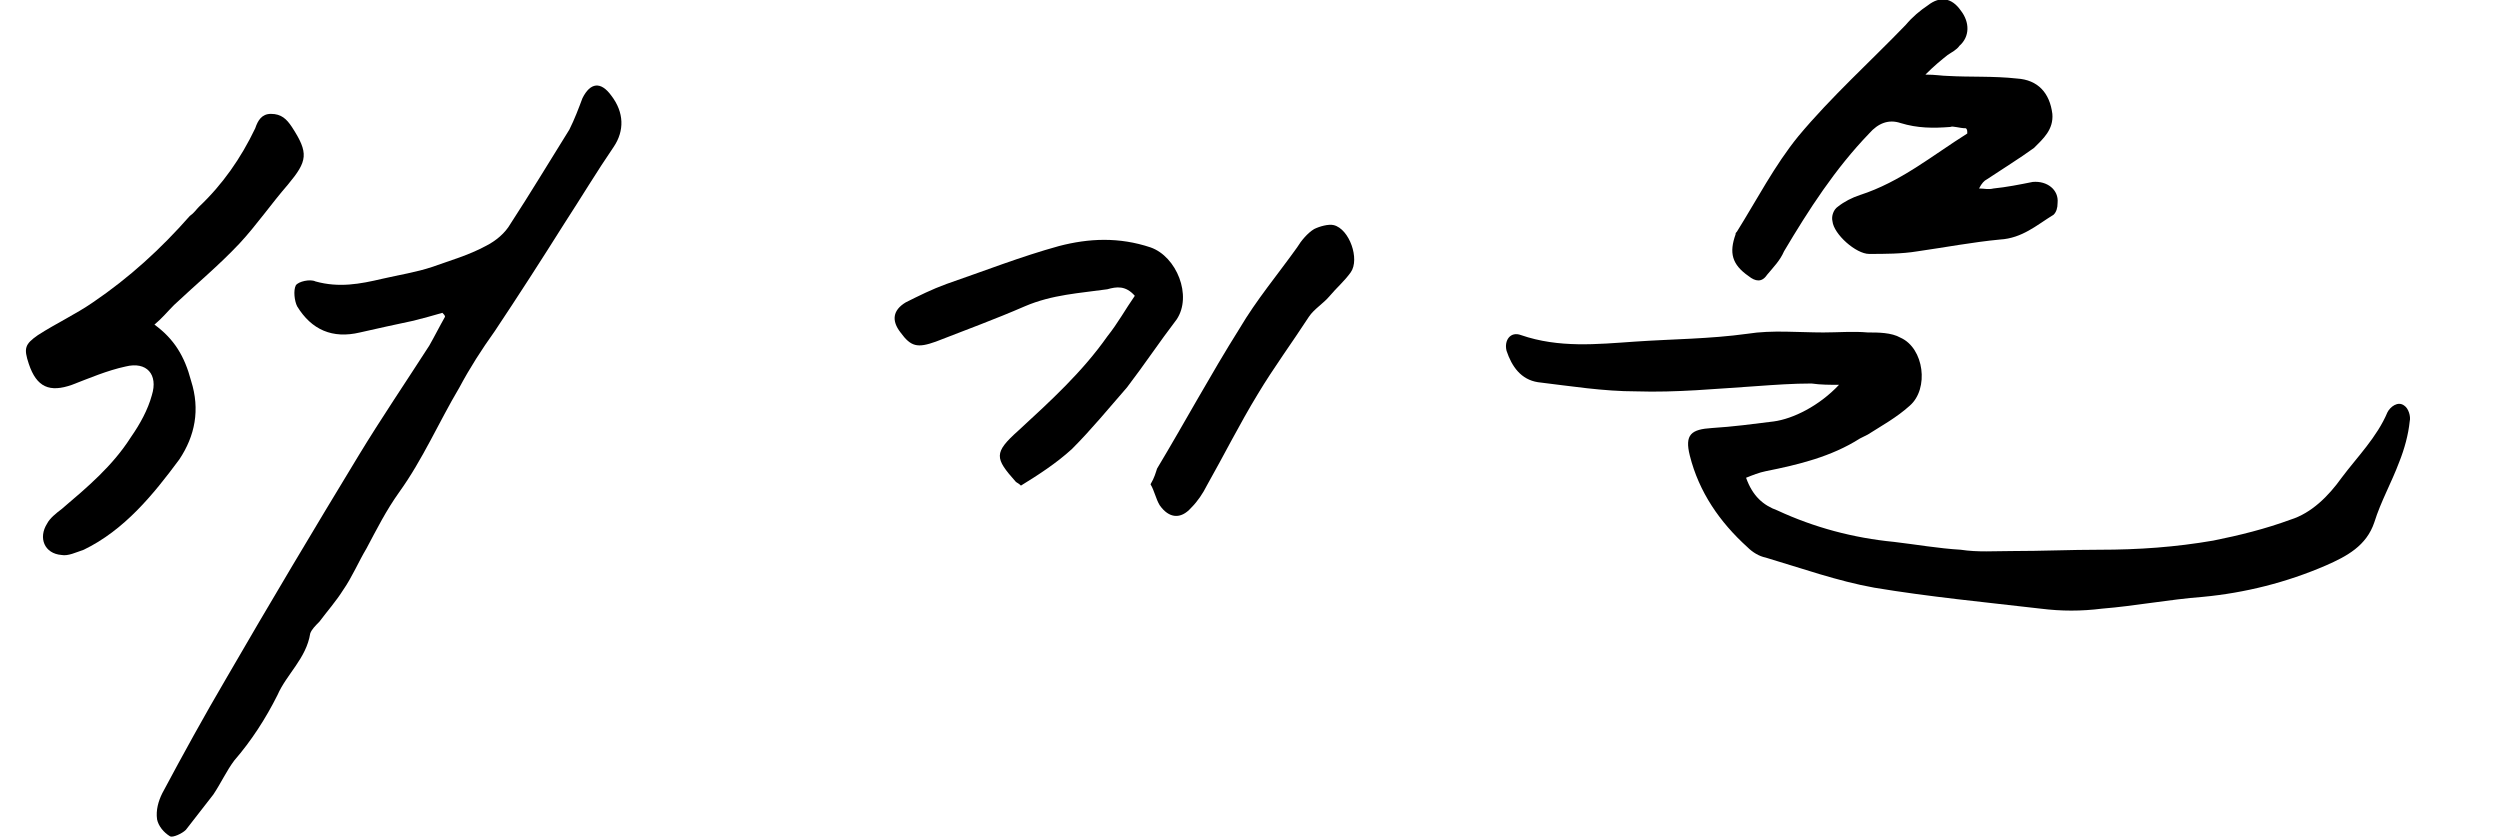
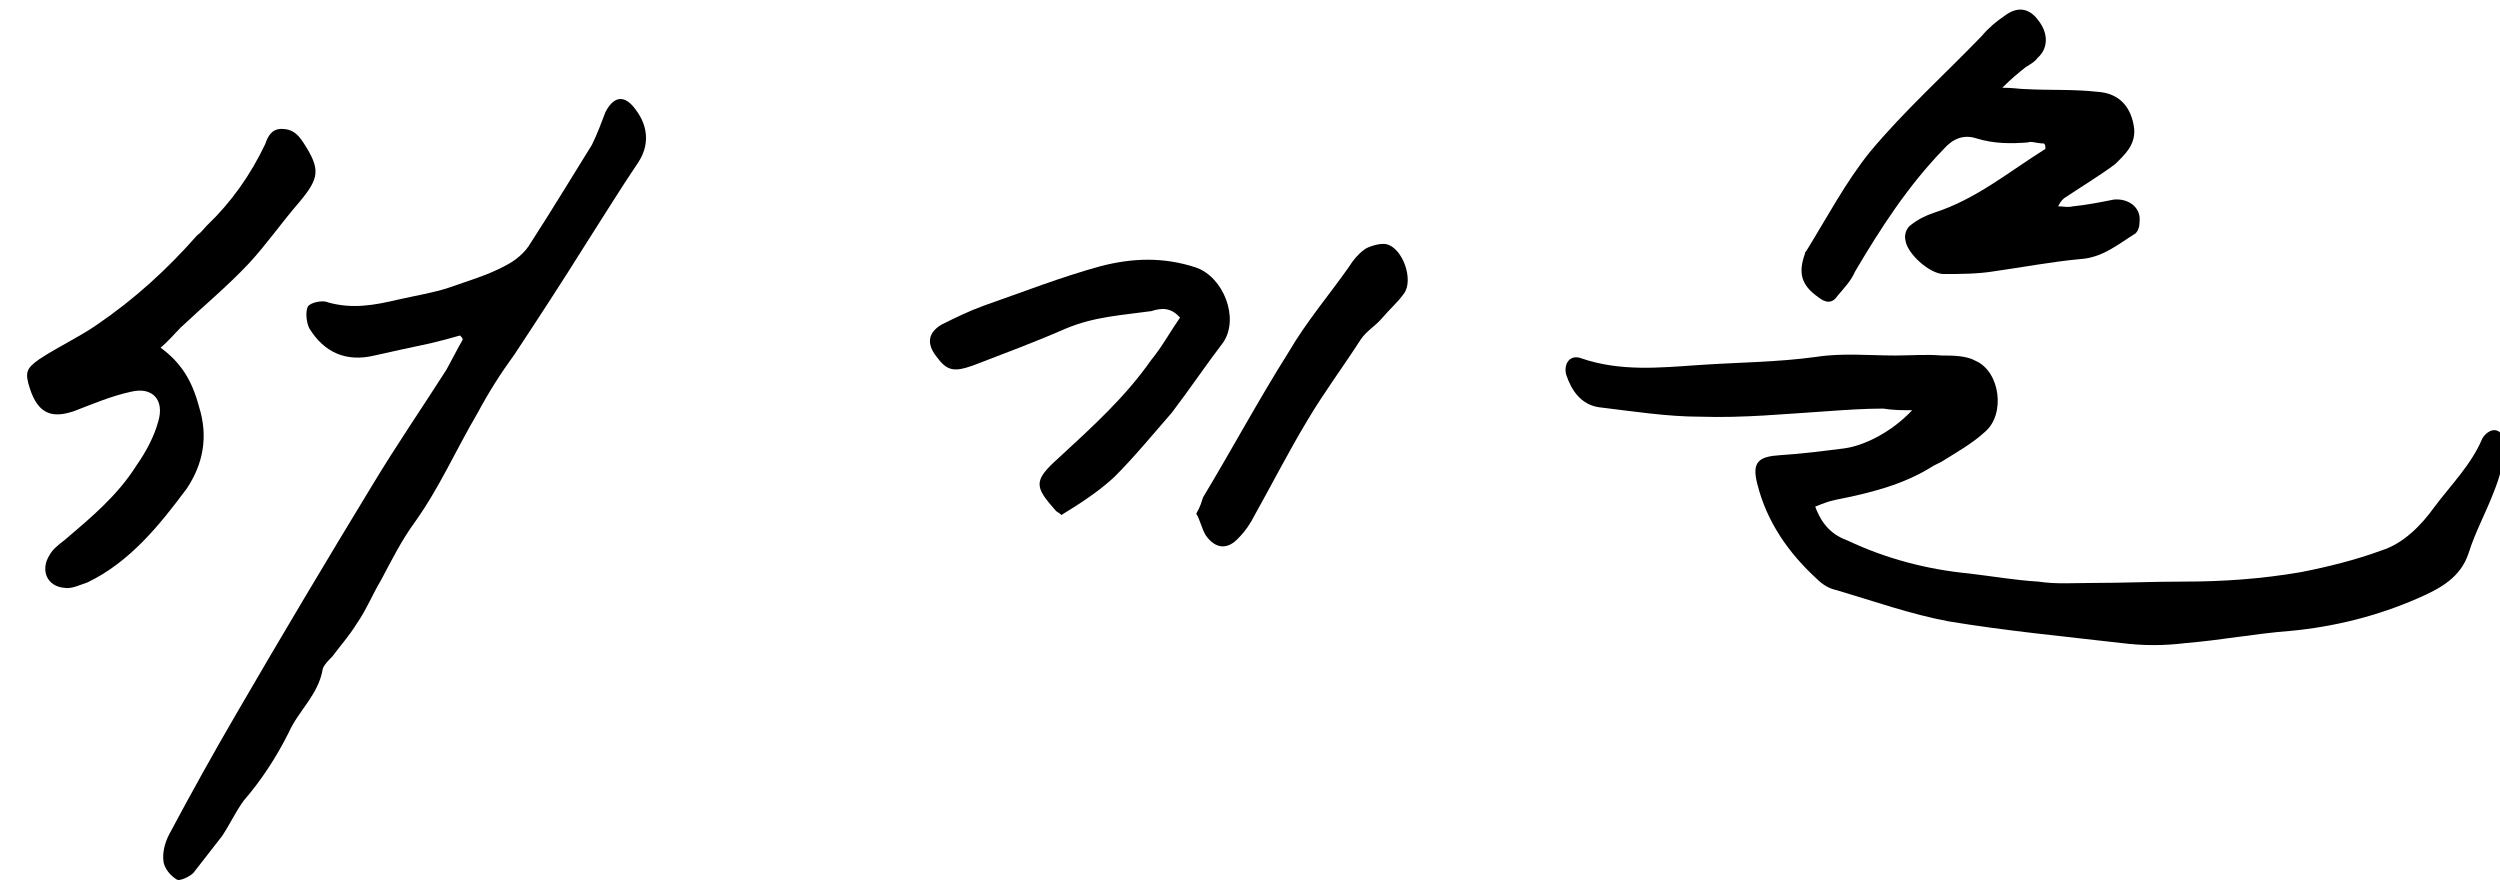
- <svg xmlns="http://www.w3.org/2000/svg" version="1.1" id="Layer_1" x="0px" y="0px" viewBox="0 128.3 191 63.9" enable-background="new 0 128.3 191 63.9" xml:space="preserve">
+ <svg xmlns="http://www.w3.org/2000/svg" version="1.1" id="Layer_1" x="0px" y="0px" viewBox="0 235 923.3 325" enable-background="new 0 235 923.3 325" xml:space="preserve">
  <g>
-     <path d="M140.5,157.7c-1.5,1.6-3.5,2.6-5,2.8c-1.6,0.2-3.1,0.4-4.7,0.5c-1.6,0.1-2.1,0.5-1.7,2.1c0.7,2.8,2.3,5.1,4.4,7   c0.4,0.4,0.9,0.7,1.4,0.8c2.7,0.8,5.5,1.8,8.3,2.3c4.2,0.7,8.4,1.1,12.7,1.6c1.6,0.2,3.1,0.2,4.7,0c2.5-0.2,5.1-0.7,7.7-0.9   c3.2-0.3,6.4-1.1,9.4-2.4c1.6-0.7,3.1-1.5,3.7-3.3c0.5-1.6,1.3-3,1.9-4.6c0.4-1,0.7-2.1,0.8-3.1c0.1-0.4-0.1-1-0.4-1.2   c-0.5-0.4-1.1,0.1-1.3,0.5c-0.8,1.9-2.3,3.4-3.5,5c-1,1.4-2.3,2.7-3.9,3.2c-1.9,0.7-3.9,1.2-5.9,1.6c-2.9,0.5-5.7,0.7-8.7,0.7   c-2.2,0-4.4,0.1-6.7,0.1c-1.3,0-2.6,0.1-3.9-0.1c-1.7-0.1-3.4-0.4-5.1-0.6c-3.1-0.3-6.1-1.1-8.9-2.4c-1.1-0.4-1.9-1.1-2.4-2.5   c0.5-0.2,1-0.4,1.5-0.5c2.5-0.5,5-1.1,7.2-2.5c0.2-0.1,0.4-0.2,0.6-0.3c1.1-0.7,2.2-1.3,3.2-2.2c1.5-1.3,1.1-4.4-0.7-5.2   c-0.7-0.4-1.7-0.4-2.5-0.4c-1.1-0.1-2.3,0-3.4,0c-1.9,0-3.9-0.2-5.8,0.1c-2.9,0.4-5.7,0.4-8.6,0.6c-2.9,0.2-5.8,0.5-8.7-0.5   c-0.8-0.3-1.3,0.4-1.1,1.2c0.4,1.2,1.1,2.2,2.4,2.4c2.5,0.3,5,0.7,7.5,0.7c3.1,0.1,6.1-0.2,9.2-0.4c1.4-0.1,2.8-0.2,4.2-0.2   C139.1,157.7,139.8,157.7,140.5,157.7z" />
-     <path d="M33.8,152.2c0.1,0.1,0.2,0.2,0.2,0.3c-0.4,0.7-0.8,1.5-1.2,2.2c-1.8,2.8-3.7,5.6-5.4,8.4c-3.4,5.6-6.8,11.3-10.1,17   c-1.7,2.9-3.3,5.8-4.9,8.8c-0.3,0.6-0.5,1.3-0.4,2c0.1,0.5,0.5,1,1,1.3c0.2,0.1,0.9-0.2,1.2-0.5c0.7-0.9,1.4-1.8,2.1-2.7   c0.6-0.9,1-1.8,1.6-2.6c1.3-1.5,2.4-3.2,3.3-5c0.7-1.6,2.2-2.8,2.5-4.7c0.1-0.3,0.4-0.6,0.7-0.9c0.6-0.8,1.3-1.6,1.8-2.4   c0.7-1,1.2-2.2,1.8-3.2c0.8-1.5,1.5-2.9,2.5-4.3c1.8-2.5,3-5.3,4.6-8c0.8-1.5,1.7-2.9,2.7-4.3c1.8-2.7,3.6-5.5,5.3-8.2   c1.3-2,2.5-4,3.8-5.9c0.8-1.2,0.8-2.6-0.2-3.9c-0.8-1.1-1.6-1-2.2,0.2c-0.3,0.8-0.6,1.6-1,2.4c-1.5,2.4-3,4.9-4.5,7.2   c-0.4,0.7-1.1,1.3-1.9,1.7c-1.3,0.7-2.7,1.1-4.1,1.6c-1.2,0.4-2.5,0.6-3.8,0.9c-1.7,0.4-3.3,0.7-5.1,0.2c-0.4-0.2-1.3,0-1.5,0.3   c-0.2,0.4-0.1,1.2,0.1,1.6c1.1,1.8,2.7,2.5,4.8,2c1.3-0.3,2.7-0.6,4.1-0.9C32.4,152.6,33.1,152.4,33.8,152.2z" />
-     <path d="M150.2,138.1c0.1,0.1,0.1,0.2,0.1,0.4c-2.7,1.7-5.1,3.7-8.2,4.7c-0.6,0.2-1.2,0.5-1.7,0.9c-0.3,0.2-0.5,0.7-0.4,1.1   c0.1,1,1.8,2.5,2.8,2.5c1.2,0,2.5,0,3.7-0.2c2.1-0.3,4.2-0.7,6.3-0.9c1.7-0.1,2.8-1.1,4.1-1.9c0.2-0.2,0.3-0.5,0.3-0.9   c0.1-1-0.8-1.7-1.9-1.6c-1,0.2-2,0.4-3,0.5c-0.4,0.1-0.7,0-1.1,0c0.2-0.4,0.4-0.6,0.6-0.7c1.2-0.8,2.5-1.6,3.6-2.4   c0.7-0.7,1.5-1.4,1.4-2.6c-0.2-1.6-1.1-2.6-2.7-2.7c-1.8-0.2-3.6-0.1-5.3-0.2c-0.4,0-0.9-0.1-1.7-0.1c0.7-0.7,1.2-1.1,1.7-1.5   c0.3-0.2,0.7-0.4,0.9-0.7c0.8-0.7,0.8-1.8,0.1-2.7c-0.7-1-1.6-1.1-2.5-0.4c-0.6,0.4-1.2,0.9-1.7,1.5c-2.7,2.8-5.7,5.5-8.2,8.5   c-1.8,2.2-3.2,4.9-4.7,7.3c-0.1,0.1-0.1,0.1-0.1,0.2c-0.5,1.4-0.3,2.3,1,3.2c0.5,0.4,1,0.5,1.4-0.1c0.5-0.6,1-1.1,1.3-1.8   c1.9-3.2,3.9-6.3,6.5-9c0.7-0.8,1.5-1.1,2.4-0.8c1.3,0.4,2.5,0.4,3.8,0.3C149.2,137.9,149.7,138.1,150.2,138.1z" />
-     <path d="M11.8,153.1c0.6-0.5,1-1,1.5-1.5c1.7-1.6,3.4-3,5-4.7c1.3-1.4,2.4-3,3.7-4.5c1.5-1.8,1.6-2.4,0.3-4.4c-0.4-0.6-0.8-1-1.6-1   c-0.7,0-1,0.5-1.2,1.1c-1.1,2.3-2.5,4.3-4.3,6c-0.2,0.2-0.4,0.5-0.7,0.7c-2.2,2.5-4.6,4.7-7.4,6.6c-1.3,0.9-2.8,1.6-4.2,2.5   c-1,0.7-1.1,1-0.7,2.2c0.6,1.8,1.6,2.2,3.3,1.6c1.3-0.5,2.7-1.1,4.1-1.4c1.6-0.4,2.5,0.6,2,2.2c-0.3,1.1-0.9,2.2-1.6,3.2   c-1.4,2.2-3.3,3.8-5.3,5.5c-0.4,0.3-0.9,0.7-1.1,1.1c-0.7,1.1-0.2,2.3,1.1,2.4c0.5,0.1,1.1-0.2,1.7-0.4c3.1-1.5,5.3-4.2,7.3-6.9   c1.2-1.8,1.6-3.8,0.9-6C14.1,155.5,13.3,154.2,11.8,153.1z" />
-     <path d="M86.7,150.9c-0.7,1-1.3,2.1-2.1,3.1c-1.9,2.7-4.3,4.9-6.8,7.2c-1.9,1.7-1.8,2.1-0.2,3.9c0.1,0.1,0.2,0.1,0.4,0.3   c1.3-0.8,2.7-1.7,3.9-2.8c1.5-1.5,2.8-3.1,4.2-4.7c1.3-1.7,2.5-3.5,3.8-5.2c1.2-1.8,0-4.8-2-5.5c-2.4-0.8-4.7-0.7-7-0.1   c-2.9,0.8-5.7,1.9-8.6,2.9c-1.1,0.4-2.1,0.9-3.1,1.4c-1,0.6-1.1,1.4-0.4,2.3c0.8,1.1,1.3,1.2,2.7,0.7c2.3-0.9,4.5-1.7,6.8-2.7   c2.1-0.9,4.2-1,6.3-1.3C85.3,150.2,86,150.1,86.7,150.9z" />
-     <path d="M87.9,165.3c0.3,0.5,0.4,1.1,0.7,1.6c0.7,1,1.6,1.1,2.4,0.2c0.5-0.5,0.9-1.1,1.2-1.7c1.3-2.3,2.5-4.7,3.9-7   c1.2-2,2.6-3.9,3.9-5.9c0.4-0.6,1.1-1,1.6-1.6c0.5-0.6,1.1-1.1,1.6-1.8c0.7-1-0.1-3.3-1.3-3.6c-0.4-0.1-1.1,0.1-1.5,0.3   c-0.5,0.3-1,0.9-1.3,1.4c-1.5,2.1-3.1,4-4.4,6.2c-2.2,3.5-4.2,7.2-6.3,10.7C88.3,164.4,88.2,164.8,87.9,165.3z" />
+     <path d="M706.2,386.5c-7.5,8-17.6,13.1-25.1,14.1c-8,1-15.6,2-23.6,2.5c-8,0.5-10.6,2.5-8.5,10.6c3.5,14.1,11.6,25.6,22.1,35.2   c2,2,4.5,3.5,7,4c13.6,4,27.6,9,41.7,11.6c21.1,3.5,42.2,5.5,63.8,8c8,1,15.6,1,23.6,0c12.6-1,25.6-3.5,38.7-4.5   c16.1-1.5,32.2-5.5,47.2-12.1c8-3.5,15.6-7.5,18.6-16.6c2.5-8,6.5-15.1,9.5-23.1c2-5,3.5-10.6,4-15.6c0.5-2-0.5-5-2-6   c-2.5-2-5.5,0.5-6.5,2.5c-4,9.5-11.6,17.1-17.6,25.1c-5,7-11.6,13.6-19.6,16.1c-9.5,3.5-19.6,6-29.7,8c-14.6,2.5-28.6,3.5-43.7,3.5   c-11.1,0-22.1,0.5-33.7,0.5c-6.5,0-13.1,0.5-19.6-0.5c-8.5-0.5-17.1-2-25.6-3c-15.6-1.5-30.7-5.5-44.7-12.1   c-5.5-2-9.5-5.5-12.1-12.6c2.5-1,5-2,7.5-2.5c12.6-2.5,25.1-5.5,36.2-12.6c1-0.5,2-1,3-1.5c5.5-3.5,11.1-6.5,16.1-11.1   c7.5-6.5,5.5-22.1-3.5-26.1c-3.5-2-8.5-2-12.6-2c-5.5-0.5-11.6,0-17.1,0c-9.5,0-19.6-1-29.2,0.5c-14.6,2-28.6,2-43.2,3   c-14.6,1-29.2,2.5-43.7-2.5c-4-1.5-6.5,2-5.5,6c2,6,5.5,11.1,12.1,12.1c12.6,1.5,25.1,3.5,37.7,3.5c15.6,0.5,30.7-1,46.2-2   c7-0.5,14.1-1,21.1-1C699.1,386.5,702.7,386.5,706.2,386.5z" />
+     <path d="M169.9,358.9c0.5,0.5,1,1,1,1.5c-2,3.5-4,7.5-6,11.1c-9,14.1-18.6,28.1-27.1,42.2c-17.1,28.1-34.2,56.8-50.8,85.4   c-8.5,14.6-16.6,29.2-24.6,44.2c-1.5,3-2.5,6.5-2,10.1c0.5,2.5,2.5,5,5,6.5c1,0.5,4.5-1,6-2.5c3.5-4.5,7-9,10.6-13.6   c3-4.5,5-9,8-13.1c6.5-7.5,12.1-16.1,16.6-25.1c3.5-8,11.1-14.1,12.6-23.6c0.5-1.5,2-3,3.5-4.5c3-4,6.5-8,9-12.1   c3.5-5,6-11.1,9-16.1c4-7.5,7.5-14.6,12.6-21.6c9-12.6,15.1-26.6,23.1-40.2c4-7.5,8.5-14.6,13.6-21.6c9-13.6,18.1-27.6,26.6-41.2   c6.5-10.1,12.6-20.1,19.1-29.7c4-6,4-13.1-1-19.6c-4-5.5-8-5-11.1,1c-1.5,4-3,8-5,12.1c-7.5,12.1-15.1,24.6-22.6,36.2   c-2,3.5-5.5,6.5-9.5,8.5c-6.5,3.5-13.6,5.5-20.6,8c-6,2-12.6,3-19.1,4.5c-8.5,2-16.6,3.5-25.6,1c-2-1-6.5,0-7.5,1.5   c-1,2-0.5,6,0.5,8c5.5,9,13.6,12.6,24.1,10.1c6.5-1.5,13.6-3,20.6-4.5C162.8,360.9,166.4,359.9,169.9,358.9z" />
+     <path d="M754.9,288c0.5,0.5,0.5,1,0.5,2c-13.6,8.5-25.6,18.6-41.2,23.6c-3,1-6,2.5-8.5,4.5c-1.5,1-2.5,3.5-2,5.5   c0.5,5,9,12.6,14.1,12.6c6,0,12.6,0,18.6-1c10.6-1.5,21.1-3.5,31.7-4.5c8.5-0.5,14.1-5.5,20.6-9.5c1-1,1.5-2.5,1.5-4.5   c0.5-5-4-8.5-9.5-8c-5,1-10.1,2-15.1,2.5c-2,0.5-3.5,0-5.5,0c1-2,2-3,3-3.5c6-4,12.6-8,18.1-12.1c3.5-3.5,7.5-7,7-13.1   c-1-8-5.5-13.1-13.6-13.6c-9-1-18.1-0.5-26.6-1c-2,0-4.5-0.5-8.5-0.5c3.5-3.5,6-5.5,8.5-7.5c1.5-1,3.5-2,4.5-3.5   c4-3.5,4-9,0.5-13.6c-3.5-5-8-5.5-12.6-2c-3,2-6,4.5-8.5,7.5c-13.6,14.1-28.6,27.6-41.2,42.7c-9,11.1-16.1,24.6-23.6,36.7   c-0.5,0.5-0.5,0.5-0.5,1c-2.5,7-1.5,11.6,5,16.1c2.5,2,5,2.5,7-0.5c2.5-3,5-5.5,6.5-9c9.5-16.1,19.6-31.7,32.7-45.2   c3.5-4,7.5-5.5,12.1-4c6.5,2,12.6,2,19.1,1.5C749.9,287,752.4,288,754.9,288z" />
+     <path d="M59.3,363.4c3-2.5,5-5,7.5-7.5c8.5-8,17.1-15.1,25.1-23.6c6.5-7,12.1-15.1,18.6-22.6c7.5-9,8-12.1,1.5-22.1c-2-3-4-5-8-5   c-3.5,0-5,2.5-6,5.5c-5.5,11.6-12.6,21.6-21.6,30.2c-1,1-2,2.5-3.5,3.5c-11.1,12.6-23.1,23.6-37.2,33.2c-6.5,4.5-14.1,8-21.1,12.6   c-5,3.5-5.5,5-3.5,11.1c3,9,8,11.1,16.6,8c6.5-2.5,13.6-5.5,20.6-7c8-2,12.6,3,10.1,11.1c-1.5,5.5-4.5,11.1-8,16.1   c-7,11.1-16.6,19.1-26.6,27.6c-2,1.5-4.5,3.5-5.5,5.5c-3.5,5.5-1,11.6,5.5,12.1c2.5,0.5,5.5-1,8.5-2c15.6-7.5,26.6-21.1,36.7-34.7   c6-9,8-19.1,4.5-30.2C70.9,375.4,66.8,368.9,59.3,363.4z" />
+     <path d="M435.8,352.3c-3.5,5-6.5,10.6-10.6,15.6c-9.5,13.6-21.6,24.6-34.2,36.2c-9.5,8.5-9,10.6-1,19.6c0.5,0.5,1,0.5,2,1.5   c6.5-4,13.6-8.5,19.6-14.1c7.5-7.5,14.1-15.6,21.1-23.6c6.5-8.5,12.6-17.6,19.1-26.1c6-9,0-24.1-10.1-27.6   c-12.1-4-23.6-3.5-35.2-0.5c-14.6,4-28.6,9.5-43.2,14.6c-5.5,2-10.6,4.5-15.6,7c-5,3-5.5,7-2,11.6c4,5.5,6.5,6,13.6,3.5   c11.6-4.5,22.6-8.5,34.2-13.6c10.6-4.5,21.1-5,31.7-6.5C428.7,348.8,432.3,348.3,435.8,352.3z" />
+     <path d="M441.8,424.7c1.5,2.5,2,5.5,3.5,8c3.5,5,8,5.5,12.1,1c2.5-2.5,4.5-5.5,6-8.5c6.5-11.6,12.6-23.6,19.6-35.2   c6-10.1,13.1-19.6,19.6-29.7c2-3,5.5-5,8-8c2.5-3,5.5-5.5,8-9c3.5-5-0.5-16.6-6.5-18.1c-2-0.5-5.5,0.5-7.5,1.5   c-2.5,1.5-5,4.5-6.5,7c-7.5,10.6-15.6,20.1-22.1,31.2c-11.1,17.6-21.1,36.2-31.7,53.8C443.8,420.2,443.3,422.2,441.8,424.7z" />
  </g>
</svg>
